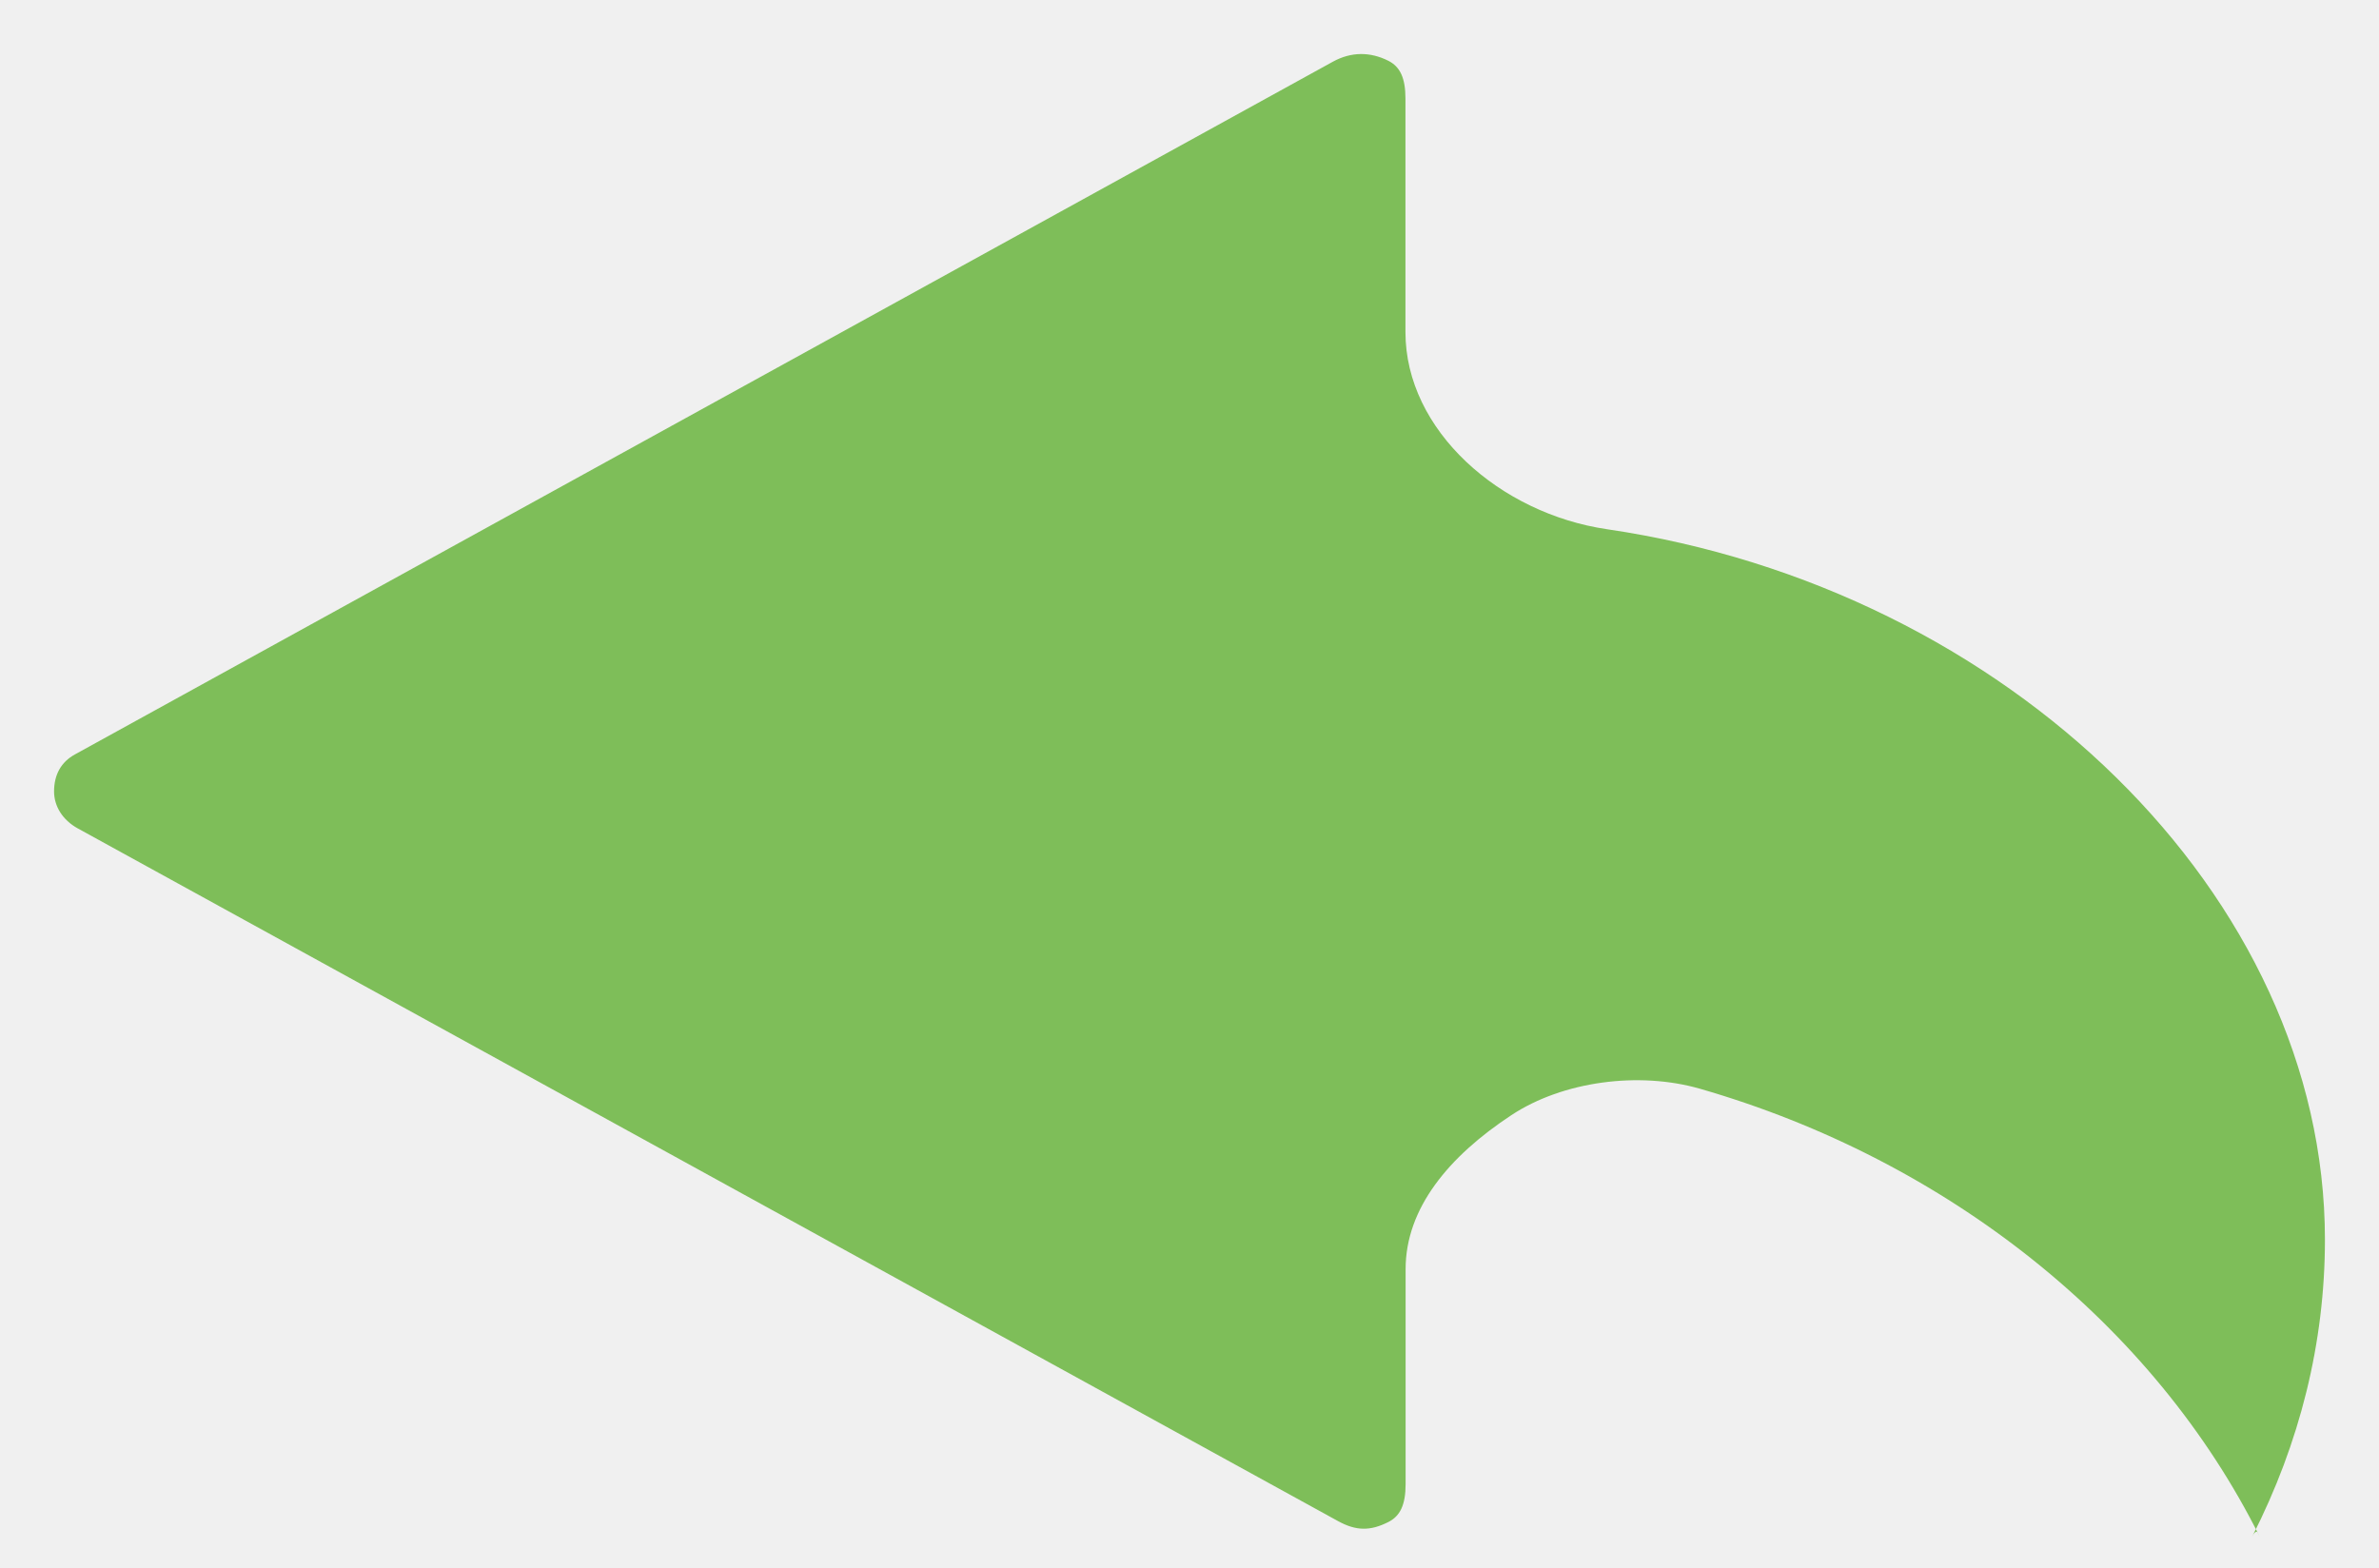
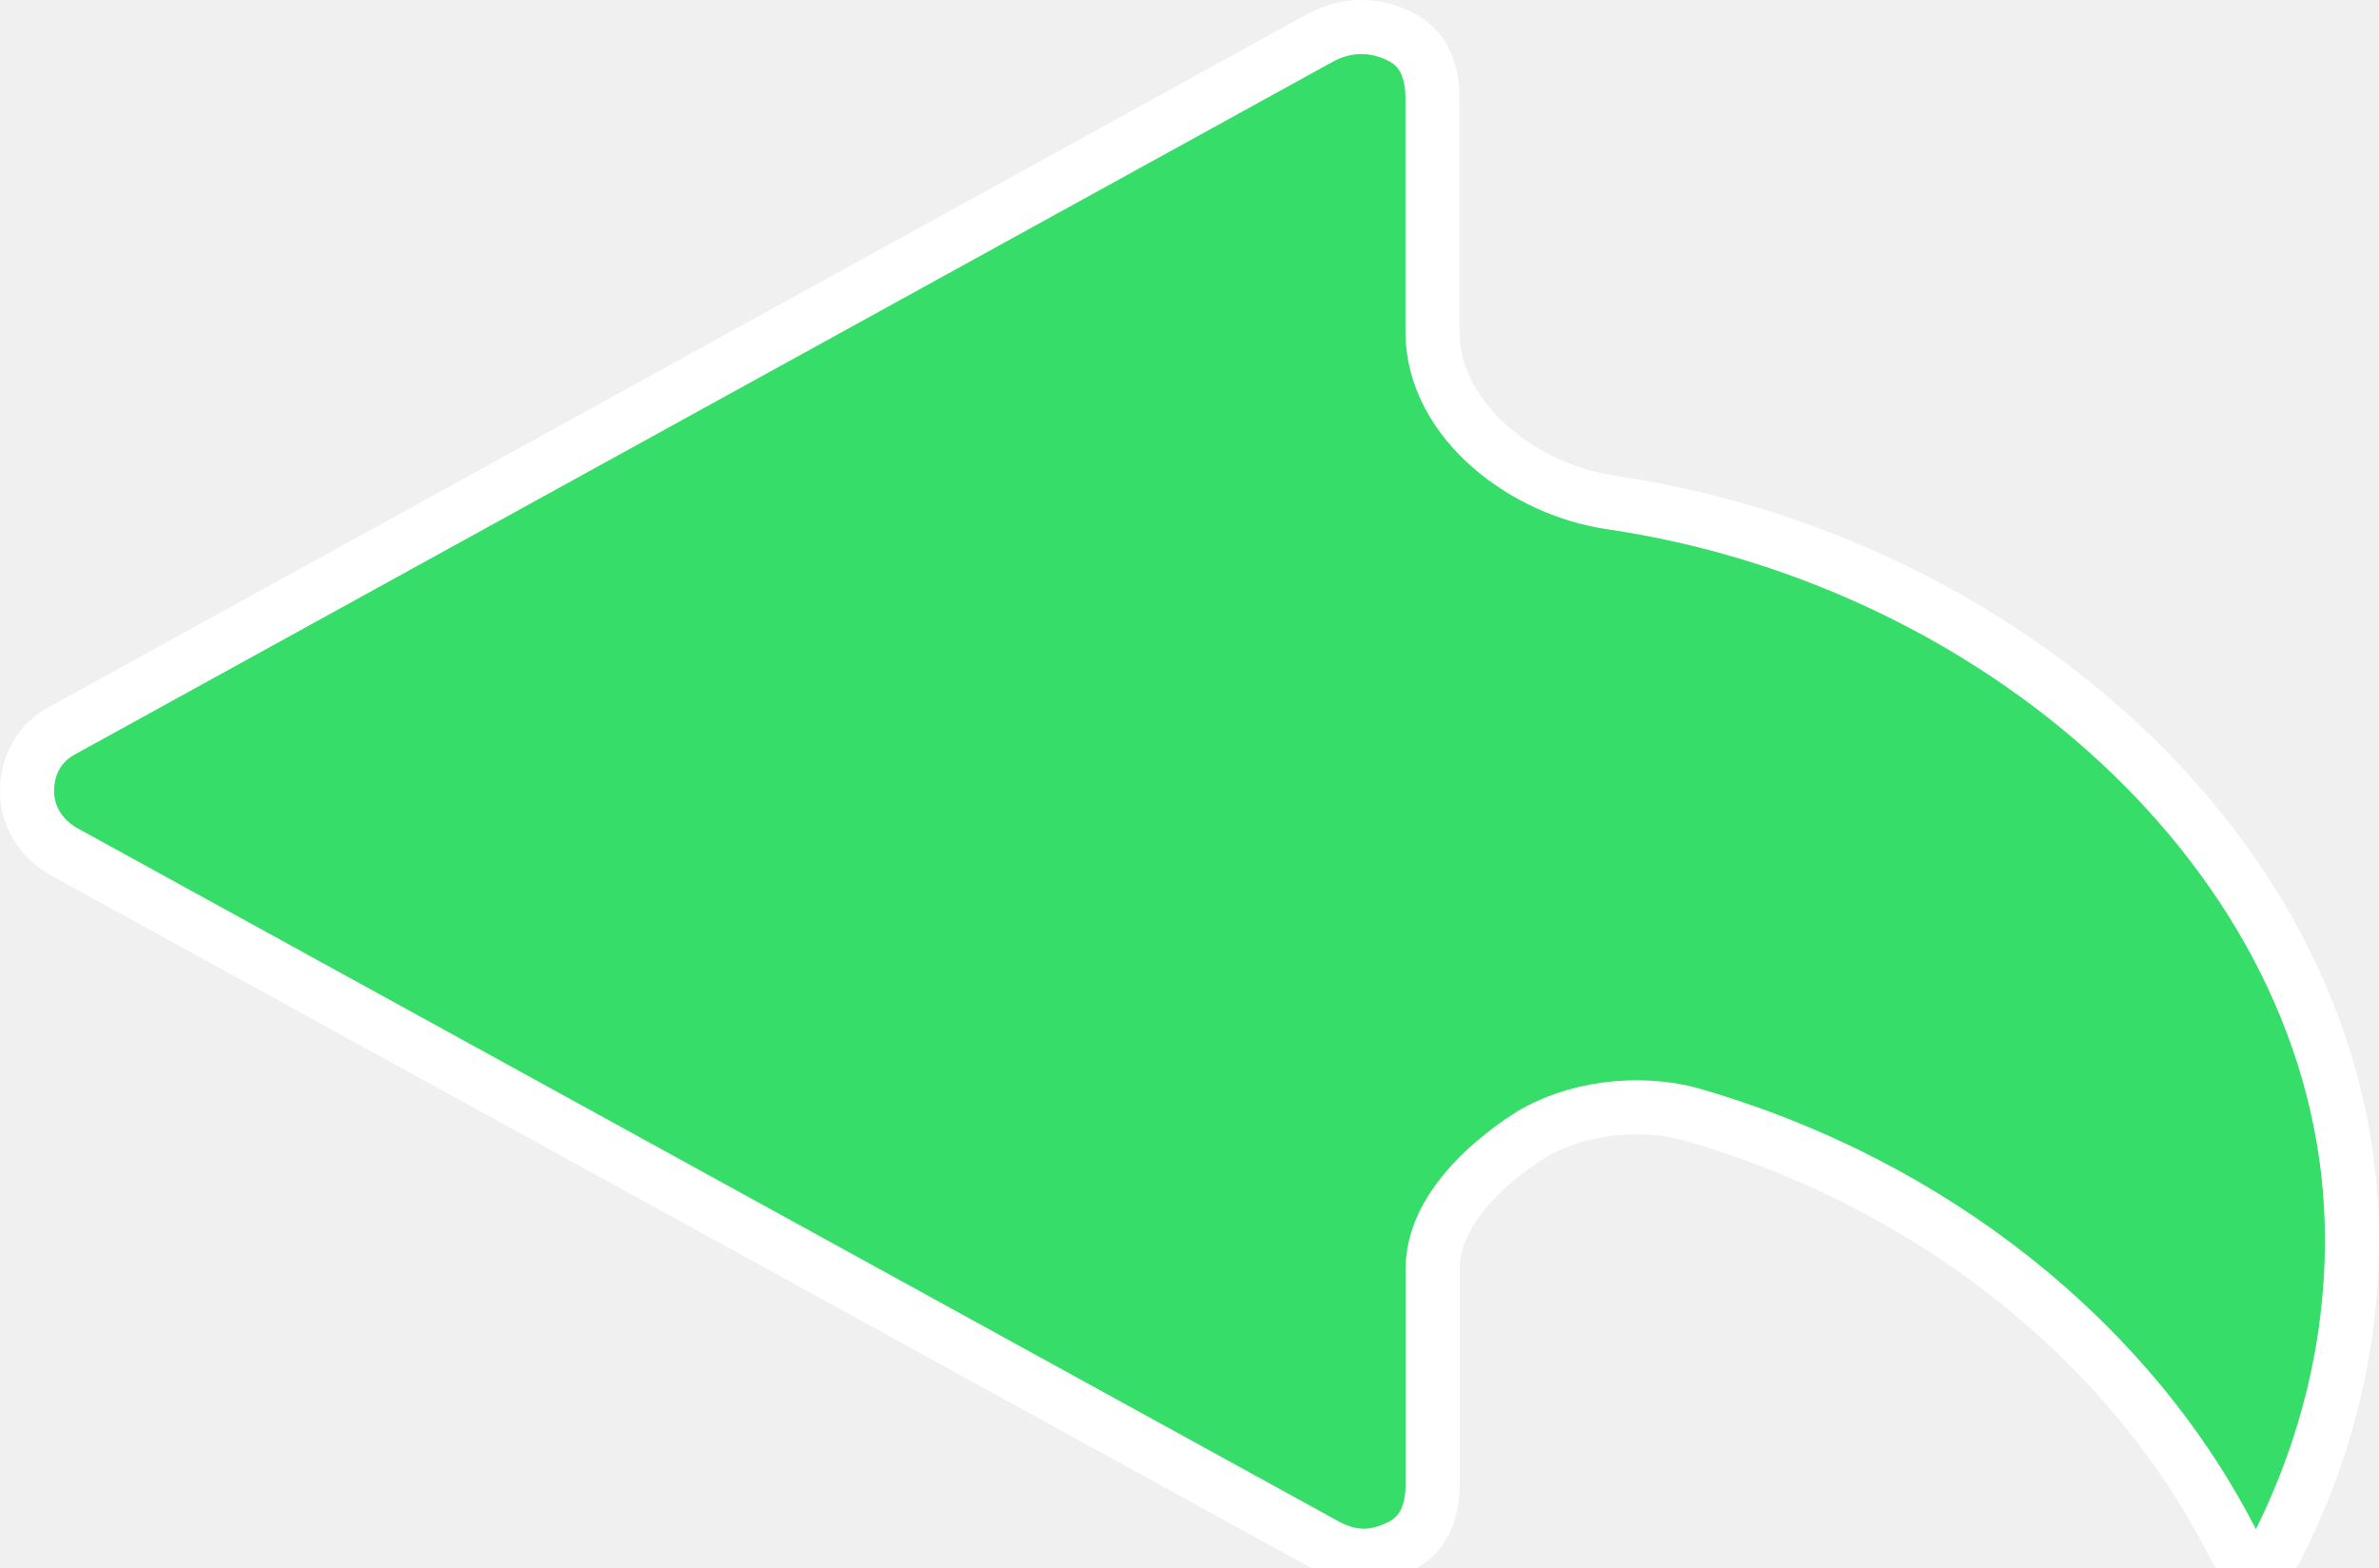
- <svg xmlns="http://www.w3.org/2000/svg" width="44px" height="29px" viewBox="0 0 44 29" version="1.1">
-   <defs />
+ <svg xmlns="http://www.w3.org/2000/svg" xmlns:xlink="http://www.w3.org/1999/xlink" width="44px" height="29px" viewBox="0 0 44 29" version="1.1">
+   <defs>
+     <path d="M0.904,13.079 L24.172,0.264 C24.797,-0.076 25.492,-0.089 26.129,0.233 C26.766,0.555 26.994,1.164 26.994,1.824 L26.994,6.143 C26.994,7.465 28.422,8.589 29.869,8.8 C37.479,9.919 44,15.818 44,22.932 C44,25.056 43.468,27.066 42.546,28.877 C42.405,29.156 42.072,29.336 41.731,29.333 C41.392,29.333 41.036,29.151 40.899,28.872 C39.064,25.192 35.465,22.339 31.159,21.099 C30.318,20.859 29.214,20.994 28.504,21.463 C27.791,21.932 26.997,22.681 26.997,23.476 L26.997,27.452 C26.997,28.111 26.768,28.721 26.134,29.043 C25.498,29.367 24.885,29.355 24.262,29.011 L0.955,16.199 C0.353,15.867 0,15.275 0,14.64 C0,14.004 0.296,13.412 0.904,13.079 L0.904,13.079 L0.904,13.079 L0.904,13.079 Z" id="path-1" />
+     <mask id="mask-2" maskContentUnits="userSpaceOnUse" maskUnits="objectBoundingBox" x="0" y="0" width="44" height="29.333" fill="white">
+       <use xlink:href="#path-1" />
+     </mask>
+   </defs>
  <g id="Icons" stroke="none" stroke-width="1" fill="none" fill-rule="evenodd">
-     <g id="icons/reply-active" fill="#7EBE59">
-       <path d="M1.386,13.955 C1.131,14.095 1,14.329 1,14.64 C1,14.912 1.156,15.168 1.437,15.323 L24.745,28.136 C25.079,28.32 25.342,28.325 25.682,28.152 C25.895,28.043 25.997,27.838 25.997,27.452 L25.997,23.476 C25.997,22.35 26.797,21.389 27.953,20.628 C28.902,20.001 30.306,19.815 31.436,20.138 C36.018,21.457 39.837,24.5 41.797,28.432 C41.751,28.338 41.743,28.333 41.738,28.333 C41.719,28.333 41.692,28.348 41.655,28.423 C42.536,26.693 43,24.835 43,22.932 C43,16.569 37.134,10.879 29.725,9.79 C27.744,9.501 25.994,7.964 25.994,6.143 L25.994,1.824 C25.994,1.438 25.893,1.234 25.679,1.125 C25.337,0.953 24.988,0.958 24.654,1.14 L1.386,13.955 Z" id="Shape" />
+     <g id="icons/reply-active" stroke="#FFFFFF" stroke-width="2" fill="#36DD69">
+       <use id="Shape" mask="url(#mask-2)" xlink:href="#path-1" />
    </g>
  </g>
</svg>
